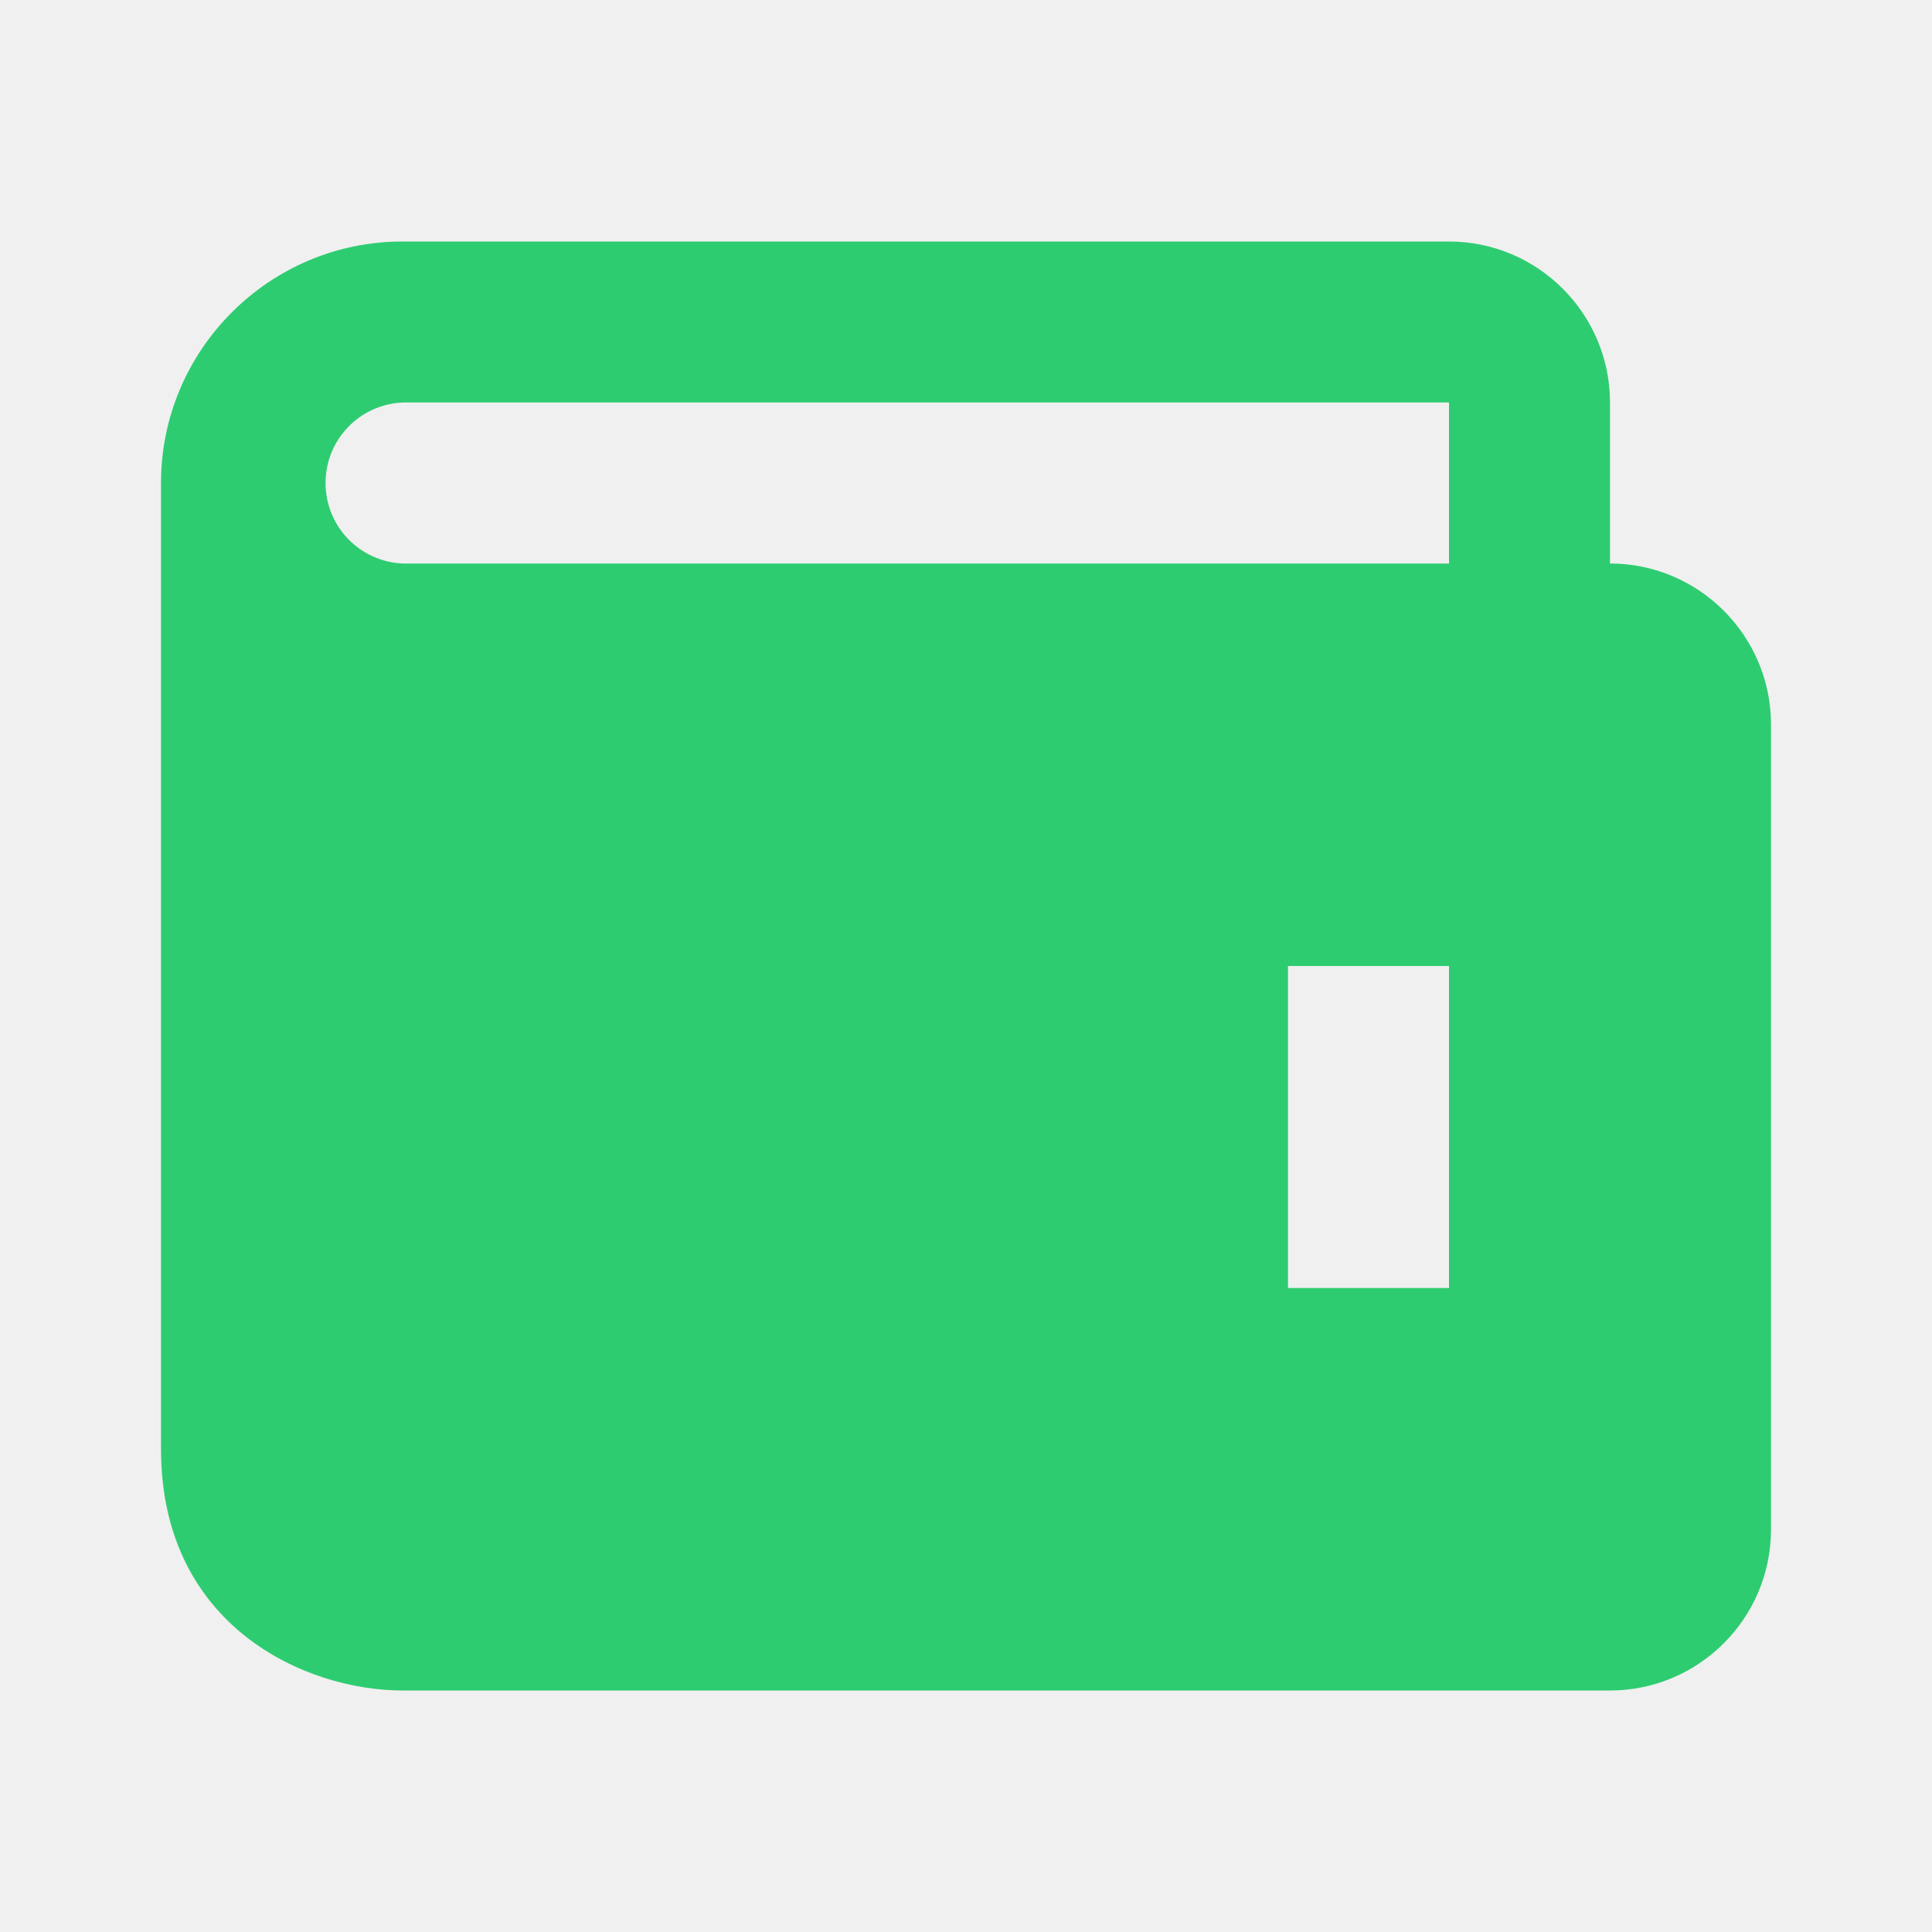
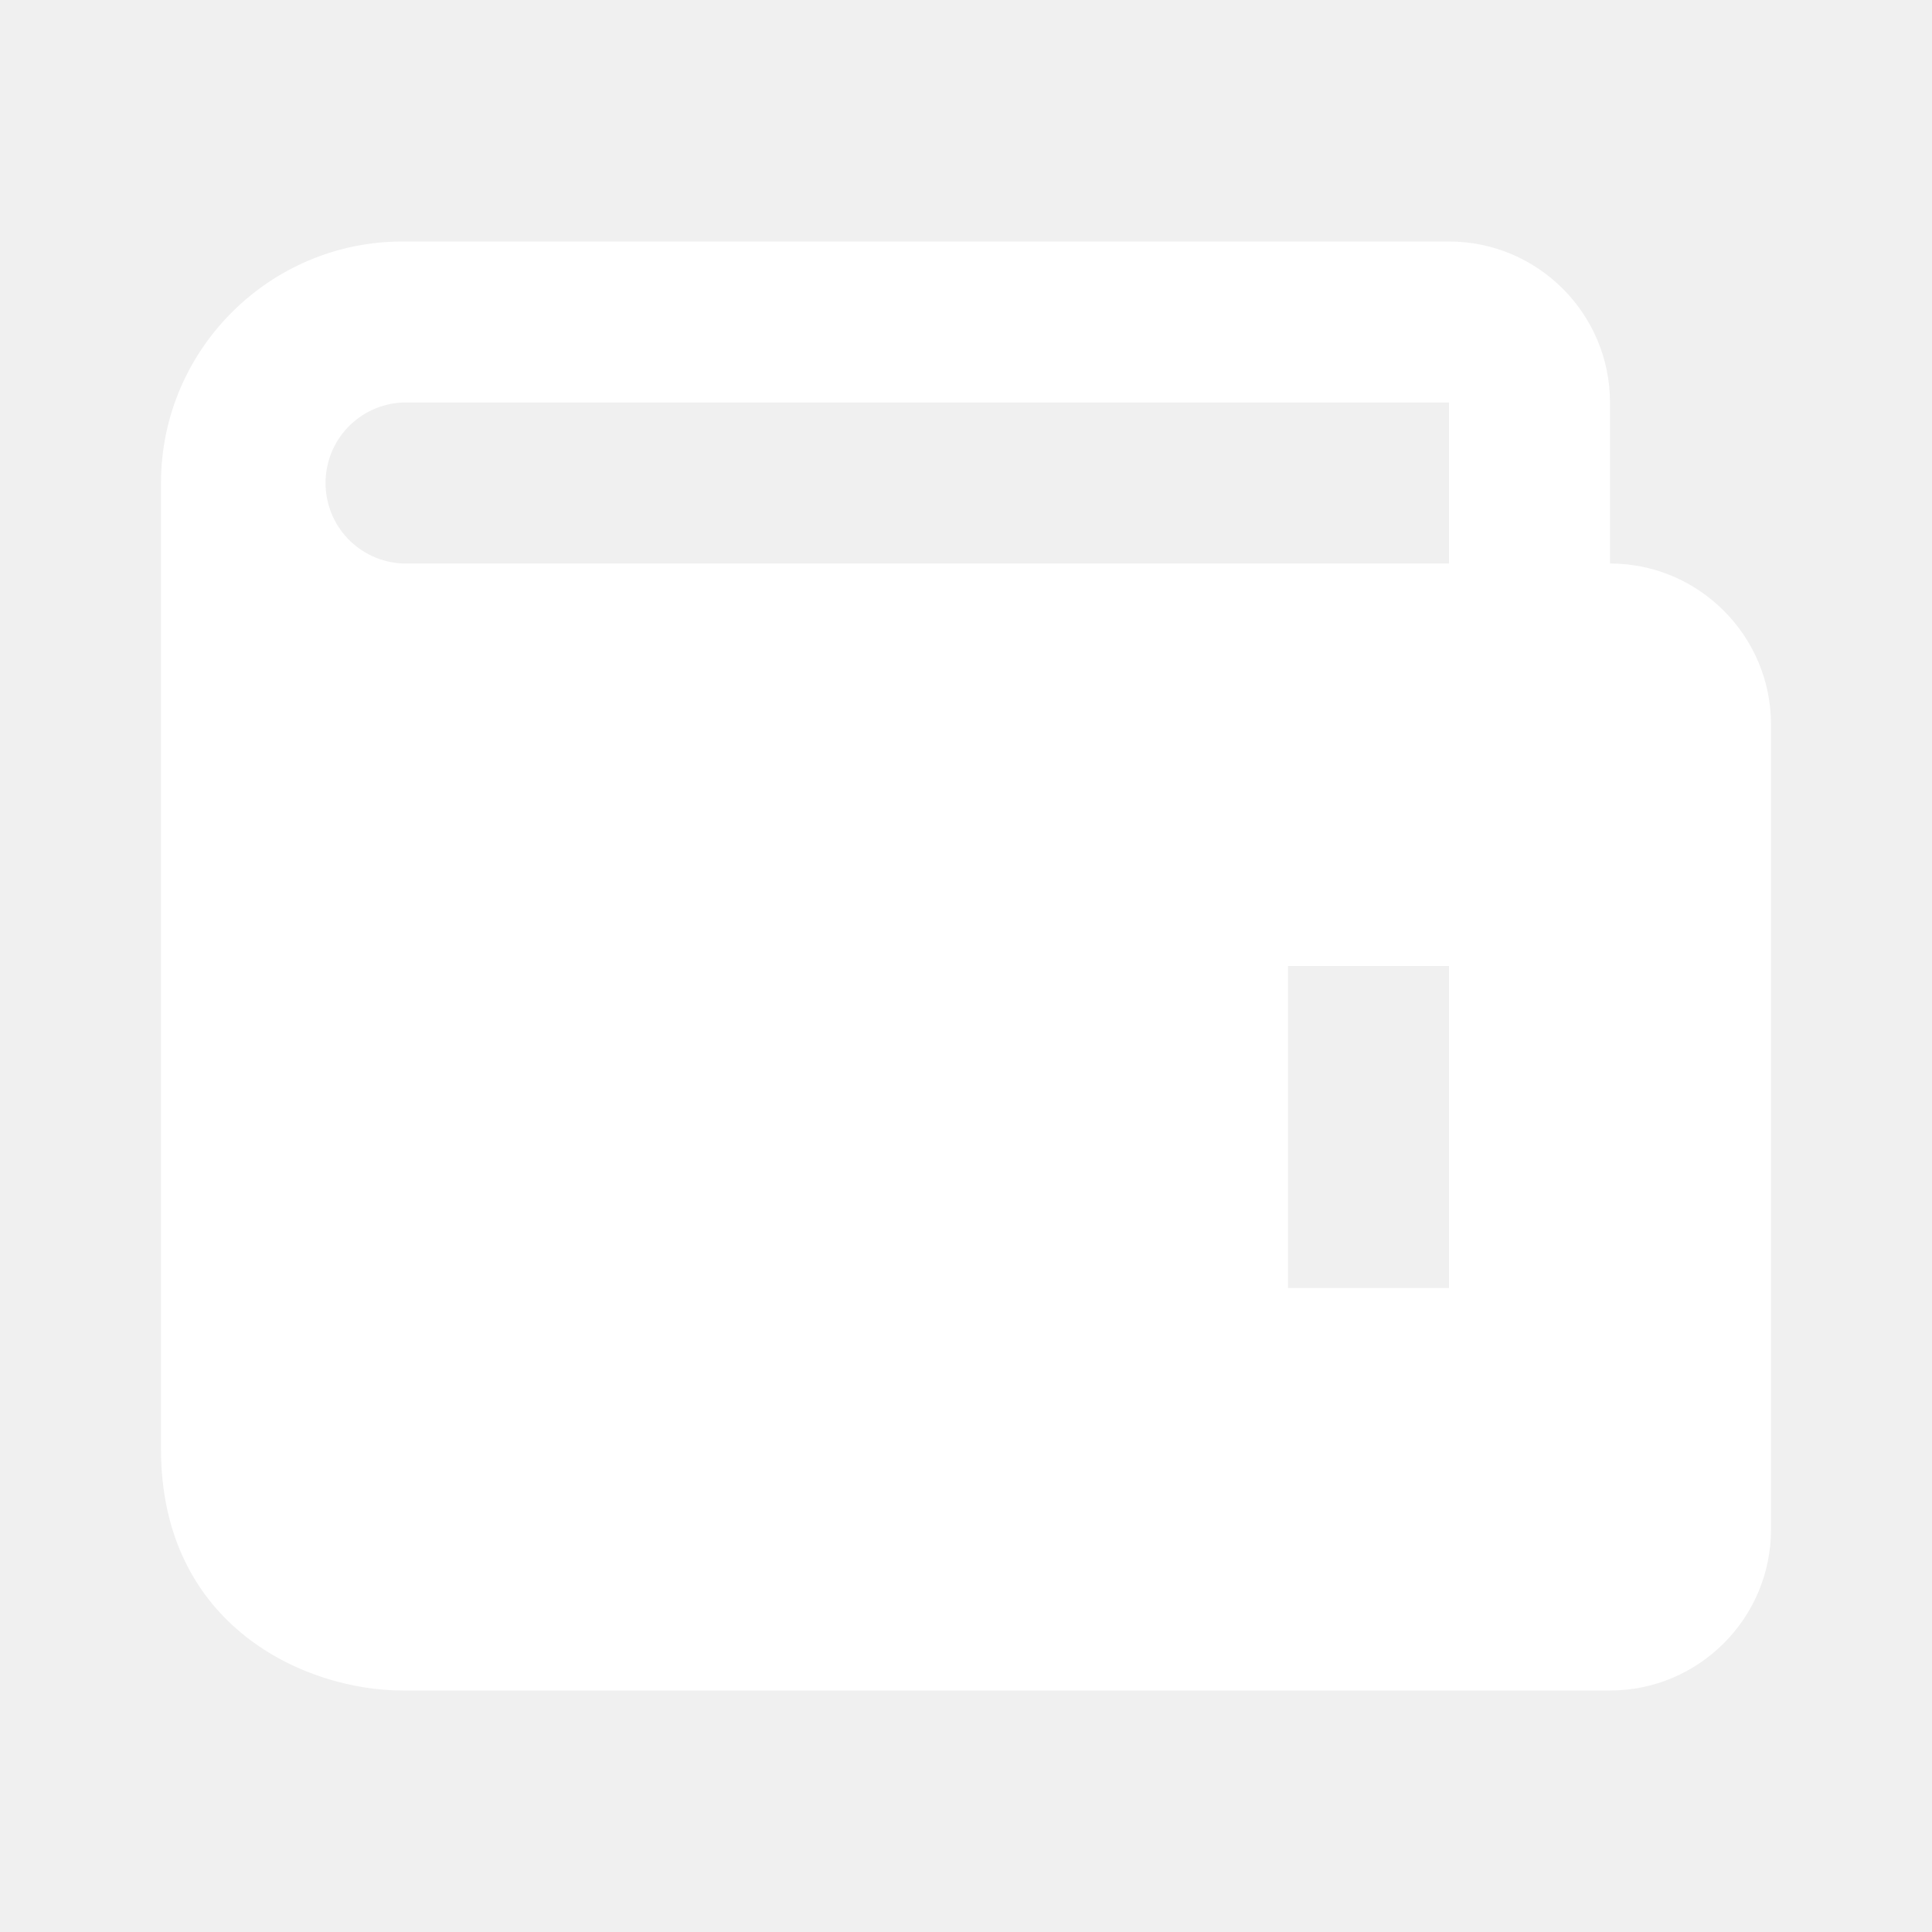
<svg xmlns="http://www.w3.org/2000/svg" width="18" height="18" viewBox="0 0 18 18" fill="none">
-   <path d="M15 5.25V3.75C15 2.923 14.327 2.25 13.5 2.25H3.75C2.51 2.25 1.5 3.26 1.5 4.5V13.5C1.5 15.151 2.845 15.75 3.75 15.75H15C15.827 15.75 16.5 15.077 16.5 14.25V6.75C16.5 5.923 15.827 5.25 15 5.25ZM13.5 12H12V9H13.5V12ZM3.75 5.25C3.557 5.241 3.375 5.159 3.241 5.019C3.107 4.879 3.033 4.693 3.033 4.5C3.033 4.307 3.107 4.121 3.241 3.981C3.375 3.841 3.557 3.759 3.75 3.75H13.5V5.25H3.75Z" fill="#2ECC71" />
+   <path d="M15 5.25V3.75C15 2.923 14.327 2.25 13.5 2.25H3.75C2.51 2.25 1.5 3.26 1.5 4.5V13.5C1.5 15.151 2.845 15.75 3.75 15.75H15C15.827 15.75 16.5 15.077 16.5 14.25V6.75C16.5 5.923 15.827 5.25 15 5.25ZM13.5 12H12V9H13.5V12ZM3.75 5.25C3.557 5.241 3.375 5.159 3.241 5.019C3.107 4.879 3.033 4.693 3.033 4.5C3.033 4.307 3.107 4.121 3.241 3.981C3.375 3.841 3.557 3.759 3.75 3.75H13.5V5.25H3.75Z" fill="white" />
</svg>
